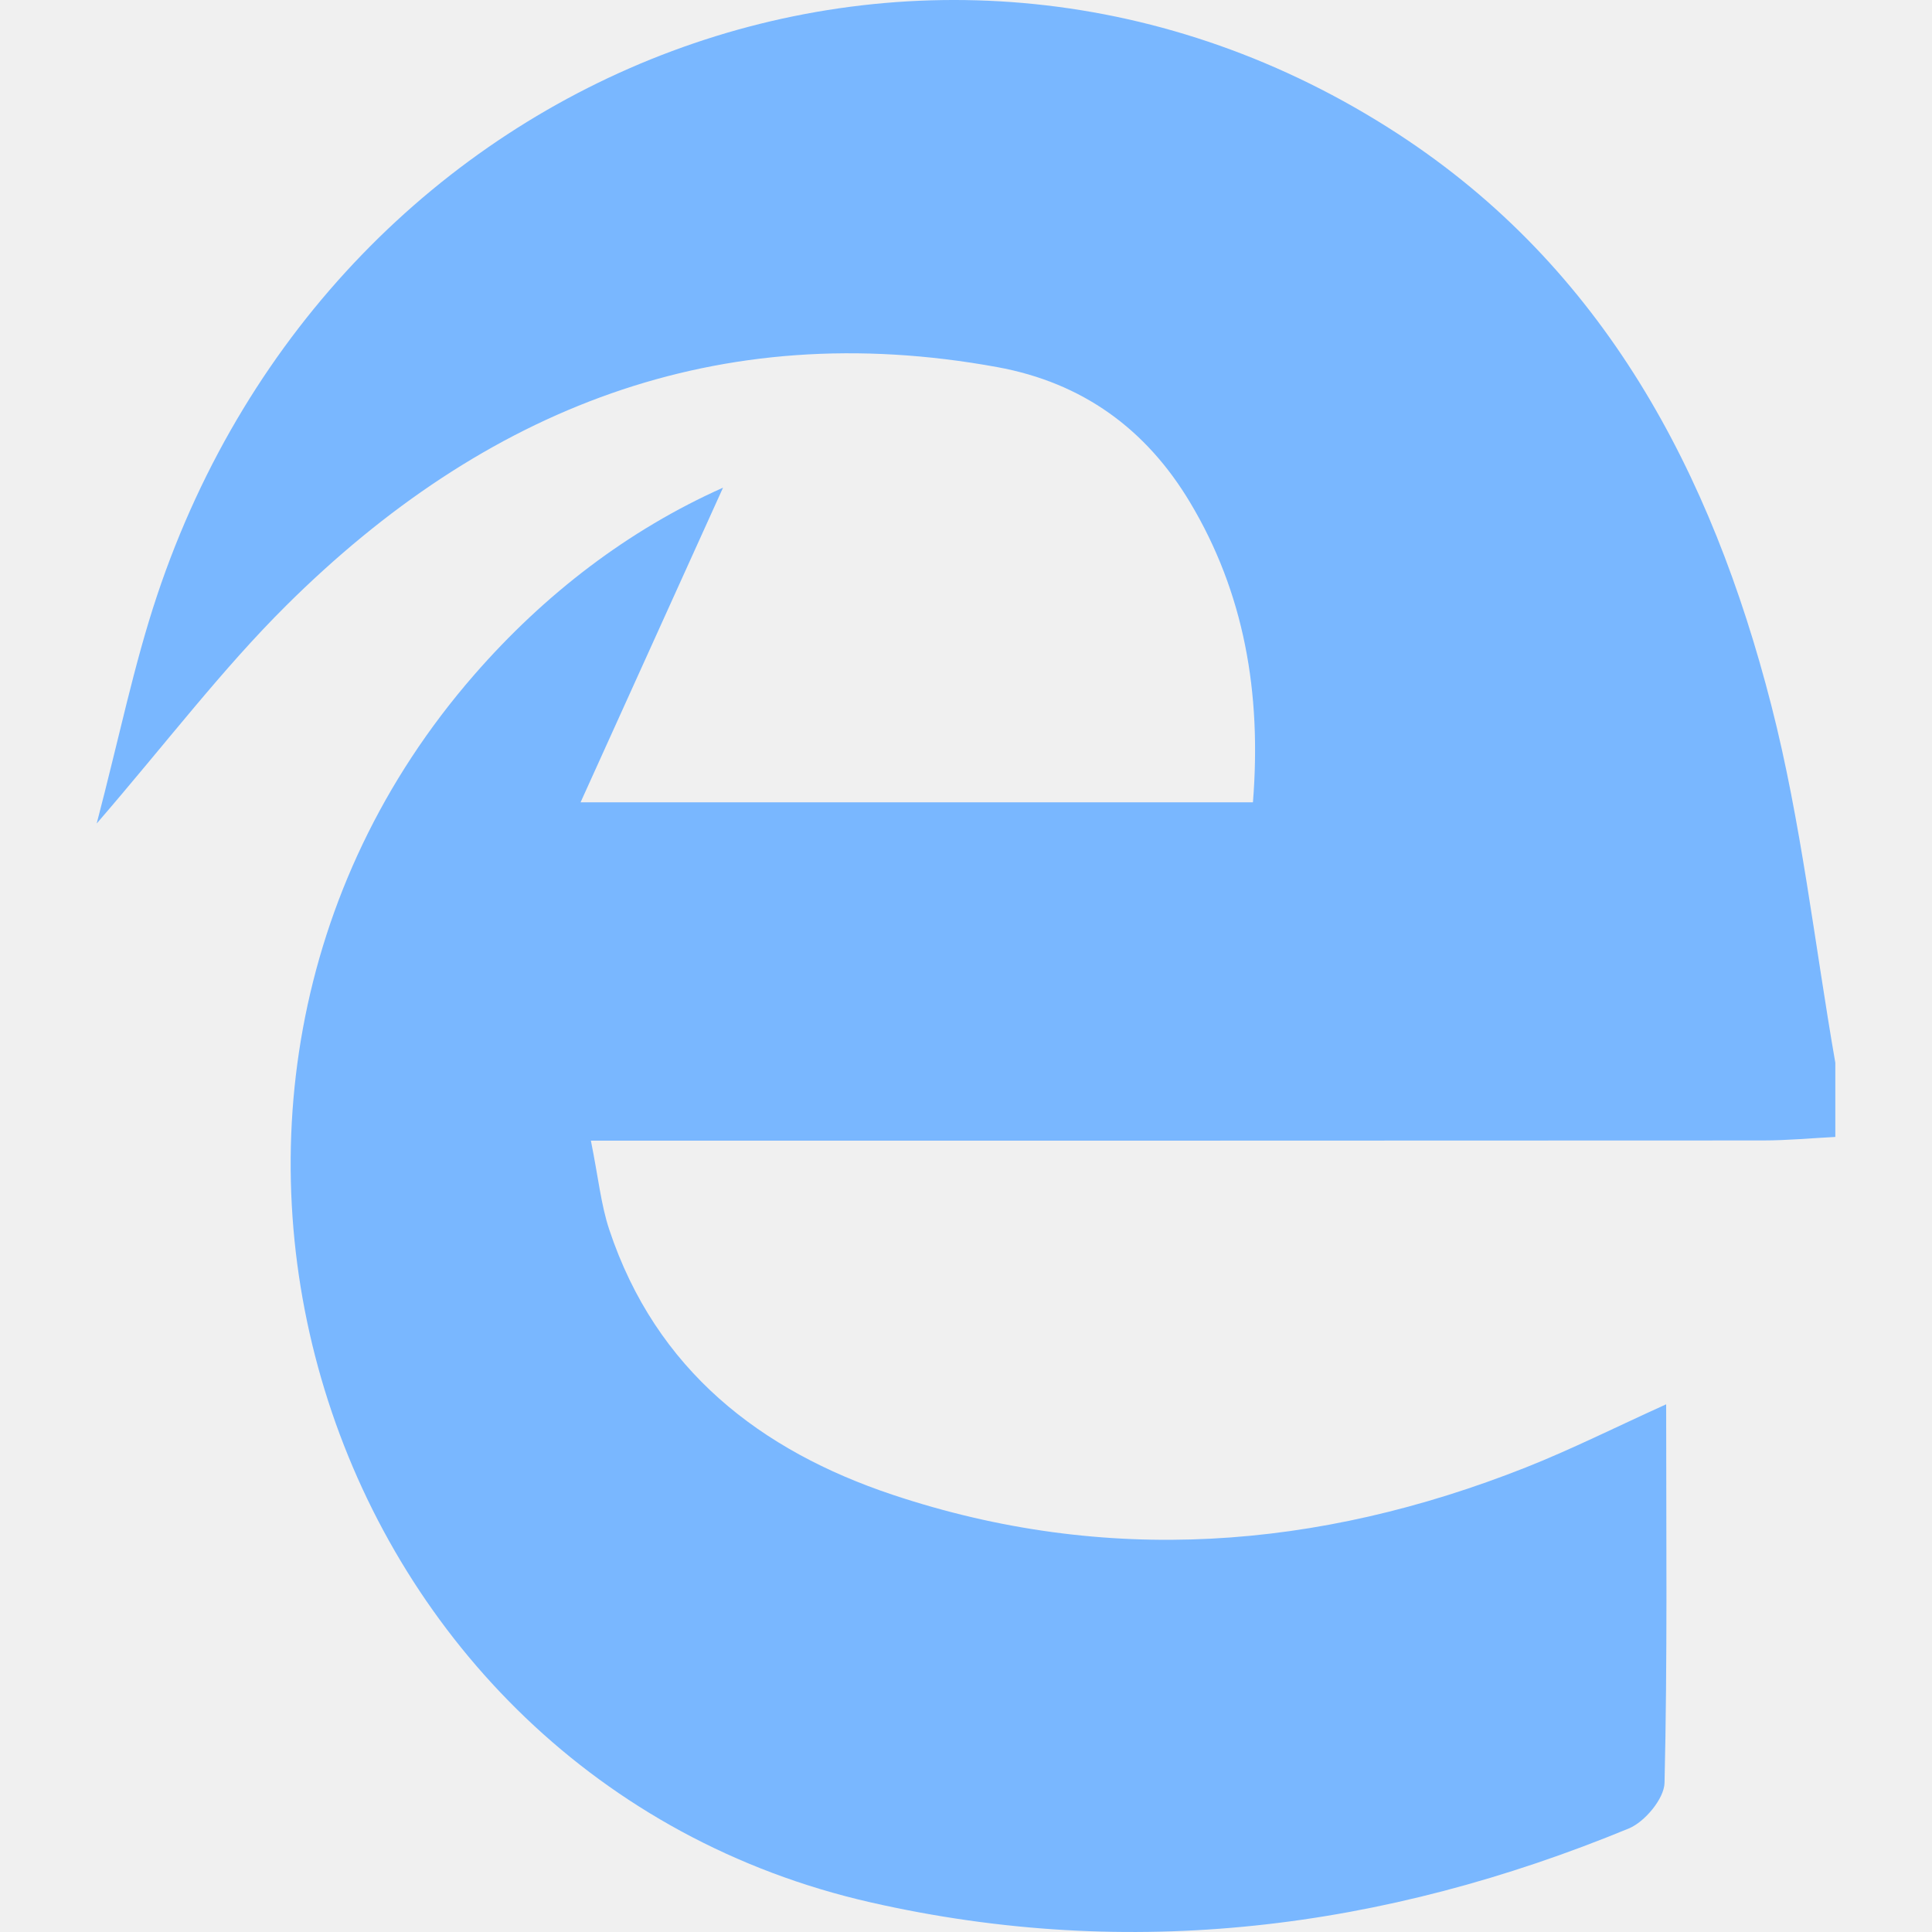
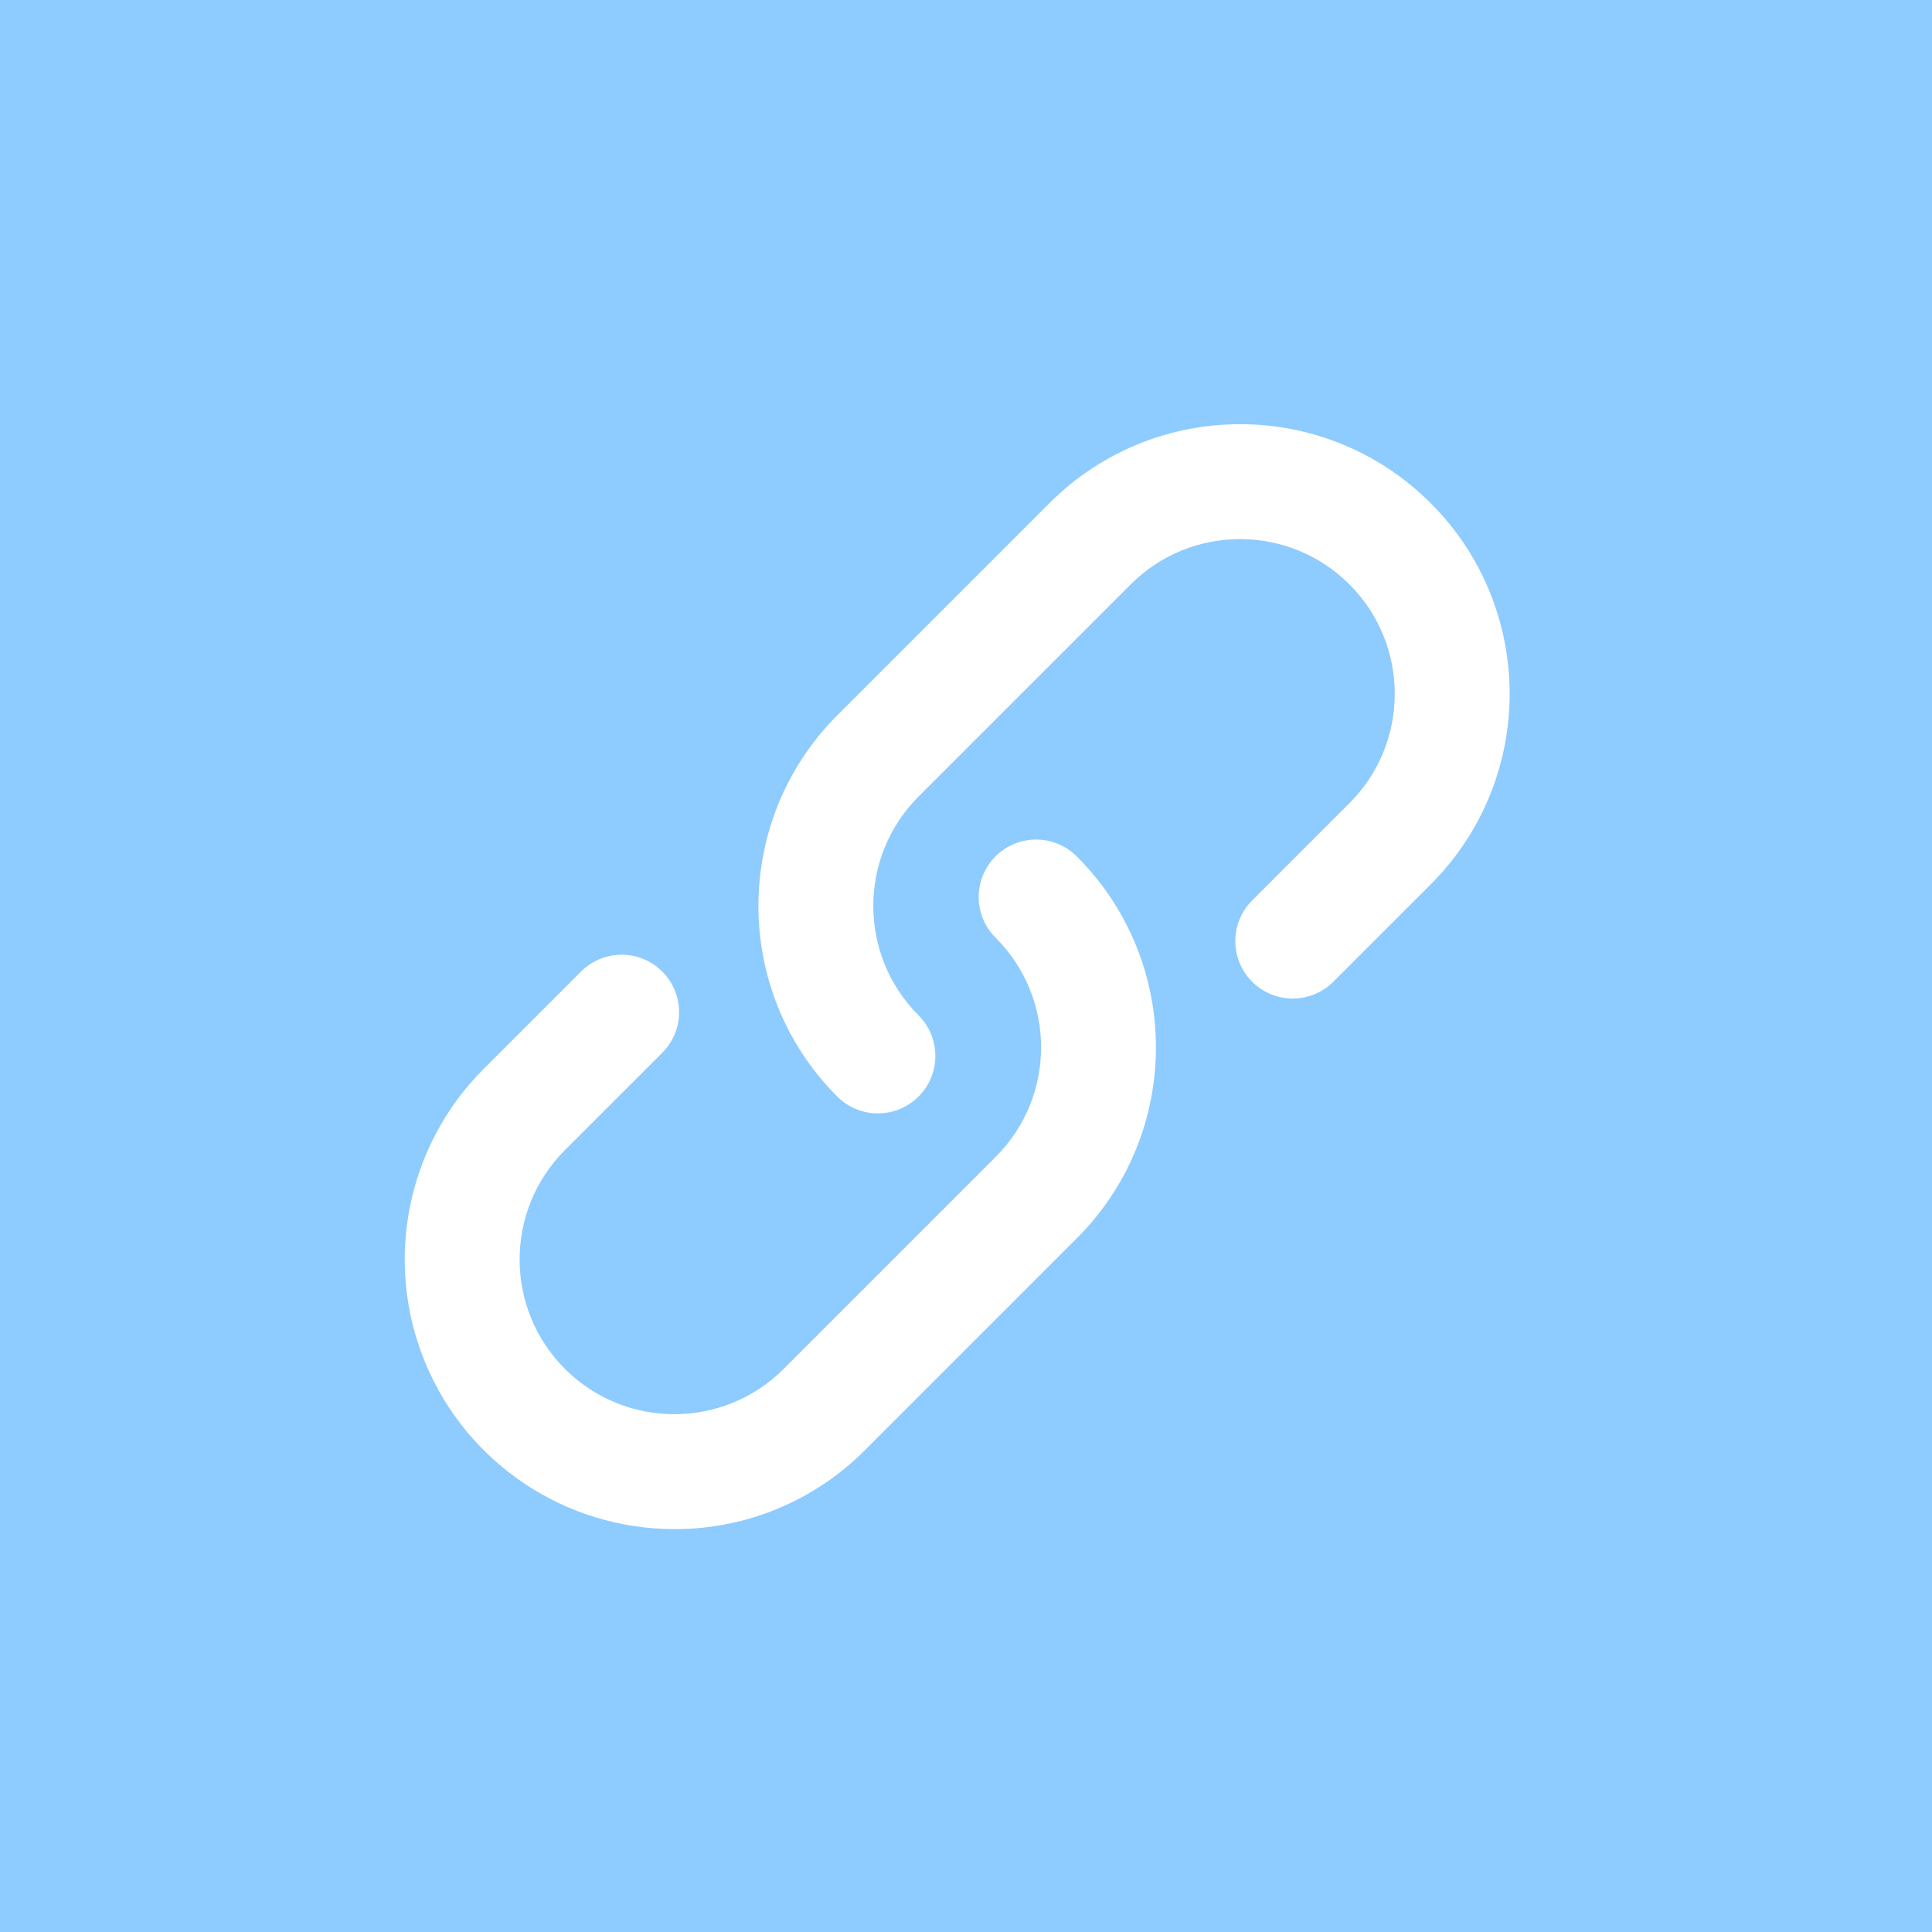
- <svg xmlns="http://www.w3.org/2000/svg" t="1570521748127" class="icon" viewBox="0 0 1024 1024" version="1.1" p-id="11331" width="200" height="200">
+ <svg xmlns="http://www.w3.org/2000/svg" width="200" height="200" viewBox="0 0 200 200">
  <defs>
-     <style type="text/css" />
+     <style>
+       .cls-1 {
+         fill: #8ecbff;
+       }
+ 
+       .cls-2 {
+         fill: #fff;
+       }
+     </style>
  </defs>
-   <path d="M972.753 563.249V602.6c-12.776 0.653-25.559 1.859-38.329 1.866-193.553 0.126-387.113 0.09-580.66 0.09h-40.58c3.999 19.91 5.366 34.005 9.704 47.073 24.824 74.73 80.438 117.315 150.125 140.593 112.987 37.74 225.373 29.21 335.541-14.386 24.284-9.606 47.751-21.401 74.543-33.519 0 69.675 0.7 135.192-0.862 200.651-0.202 8.403-10.503 20.675-18.898 24.143-129.978 53.595-263.868 70.547-401.737 39.22-290.406-65.958-406.598-425.576-210.135-650.81 37.236-42.698 81.508-76.626 131.752-99.042L307.712 425.25h356.371c4.636-58.038-4.627-111.026-33.324-158.96-23.257-38.877-56.94-63.46-102.262-71.726-148.026-27.01-271.715 22.02-376.78 126.372-33.931 33.706-63.165 72.326-100.47 115.559 11.913-45.511 19.684-83.952 31.988-120.812C178.323 30.92 497.062-87.642 740.764 70.84c109.344 71.1 166.387 179.496 198.07 302.99 15.891 61.921 22.9 126.208 33.919 189.419z" fill="#79B7FF" p-id="11332" />
+   <g id="组_346" data-name="组 346" transform="translate(-1053 -44)">
+     <rect id="矩形_237" data-name="矩形 237" class="cls-1" width="200" height="200" transform="translate(1053 44)" />
+     <path id="路径_232" data-name="路径 232" class="cls-2" d="M50.568,72.827a5.94,5.94,0,0,1-4.206-1.741,27.939,27.939,0,0,1,0-39.47L68.324,9.655a27.908,27.908,0,1,1,39.47,39.467L97.755,59.16a5.947,5.947,0,1,1-8.41-8.41L99.384,40.712A16.013,16.013,0,0,0,76.736,18.067L54.775,40.028a16.03,16.03,0,0,0,0,22.645,5.947,5.947,0,0,1-4.206,10.154ZM29.494,115.86A27.908,27.908,0,0,1,9.76,68.218L19.8,58.179a5.947,5.947,0,1,1,8.41,8.41L18.17,76.628A16.013,16.013,0,0,0,40.818,99.273L62.779,77.311a16.03,16.03,0,0,0,0-22.645,5.947,5.947,0,1,1,8.41-8.41,27.94,27.94,0,0,1,0,39.47L49.227,107.688a27.71,27.71,0,0,1-19.734,8.173Z" transform="translate(1093.311 86.432)" />
+   </g>
</svg>
